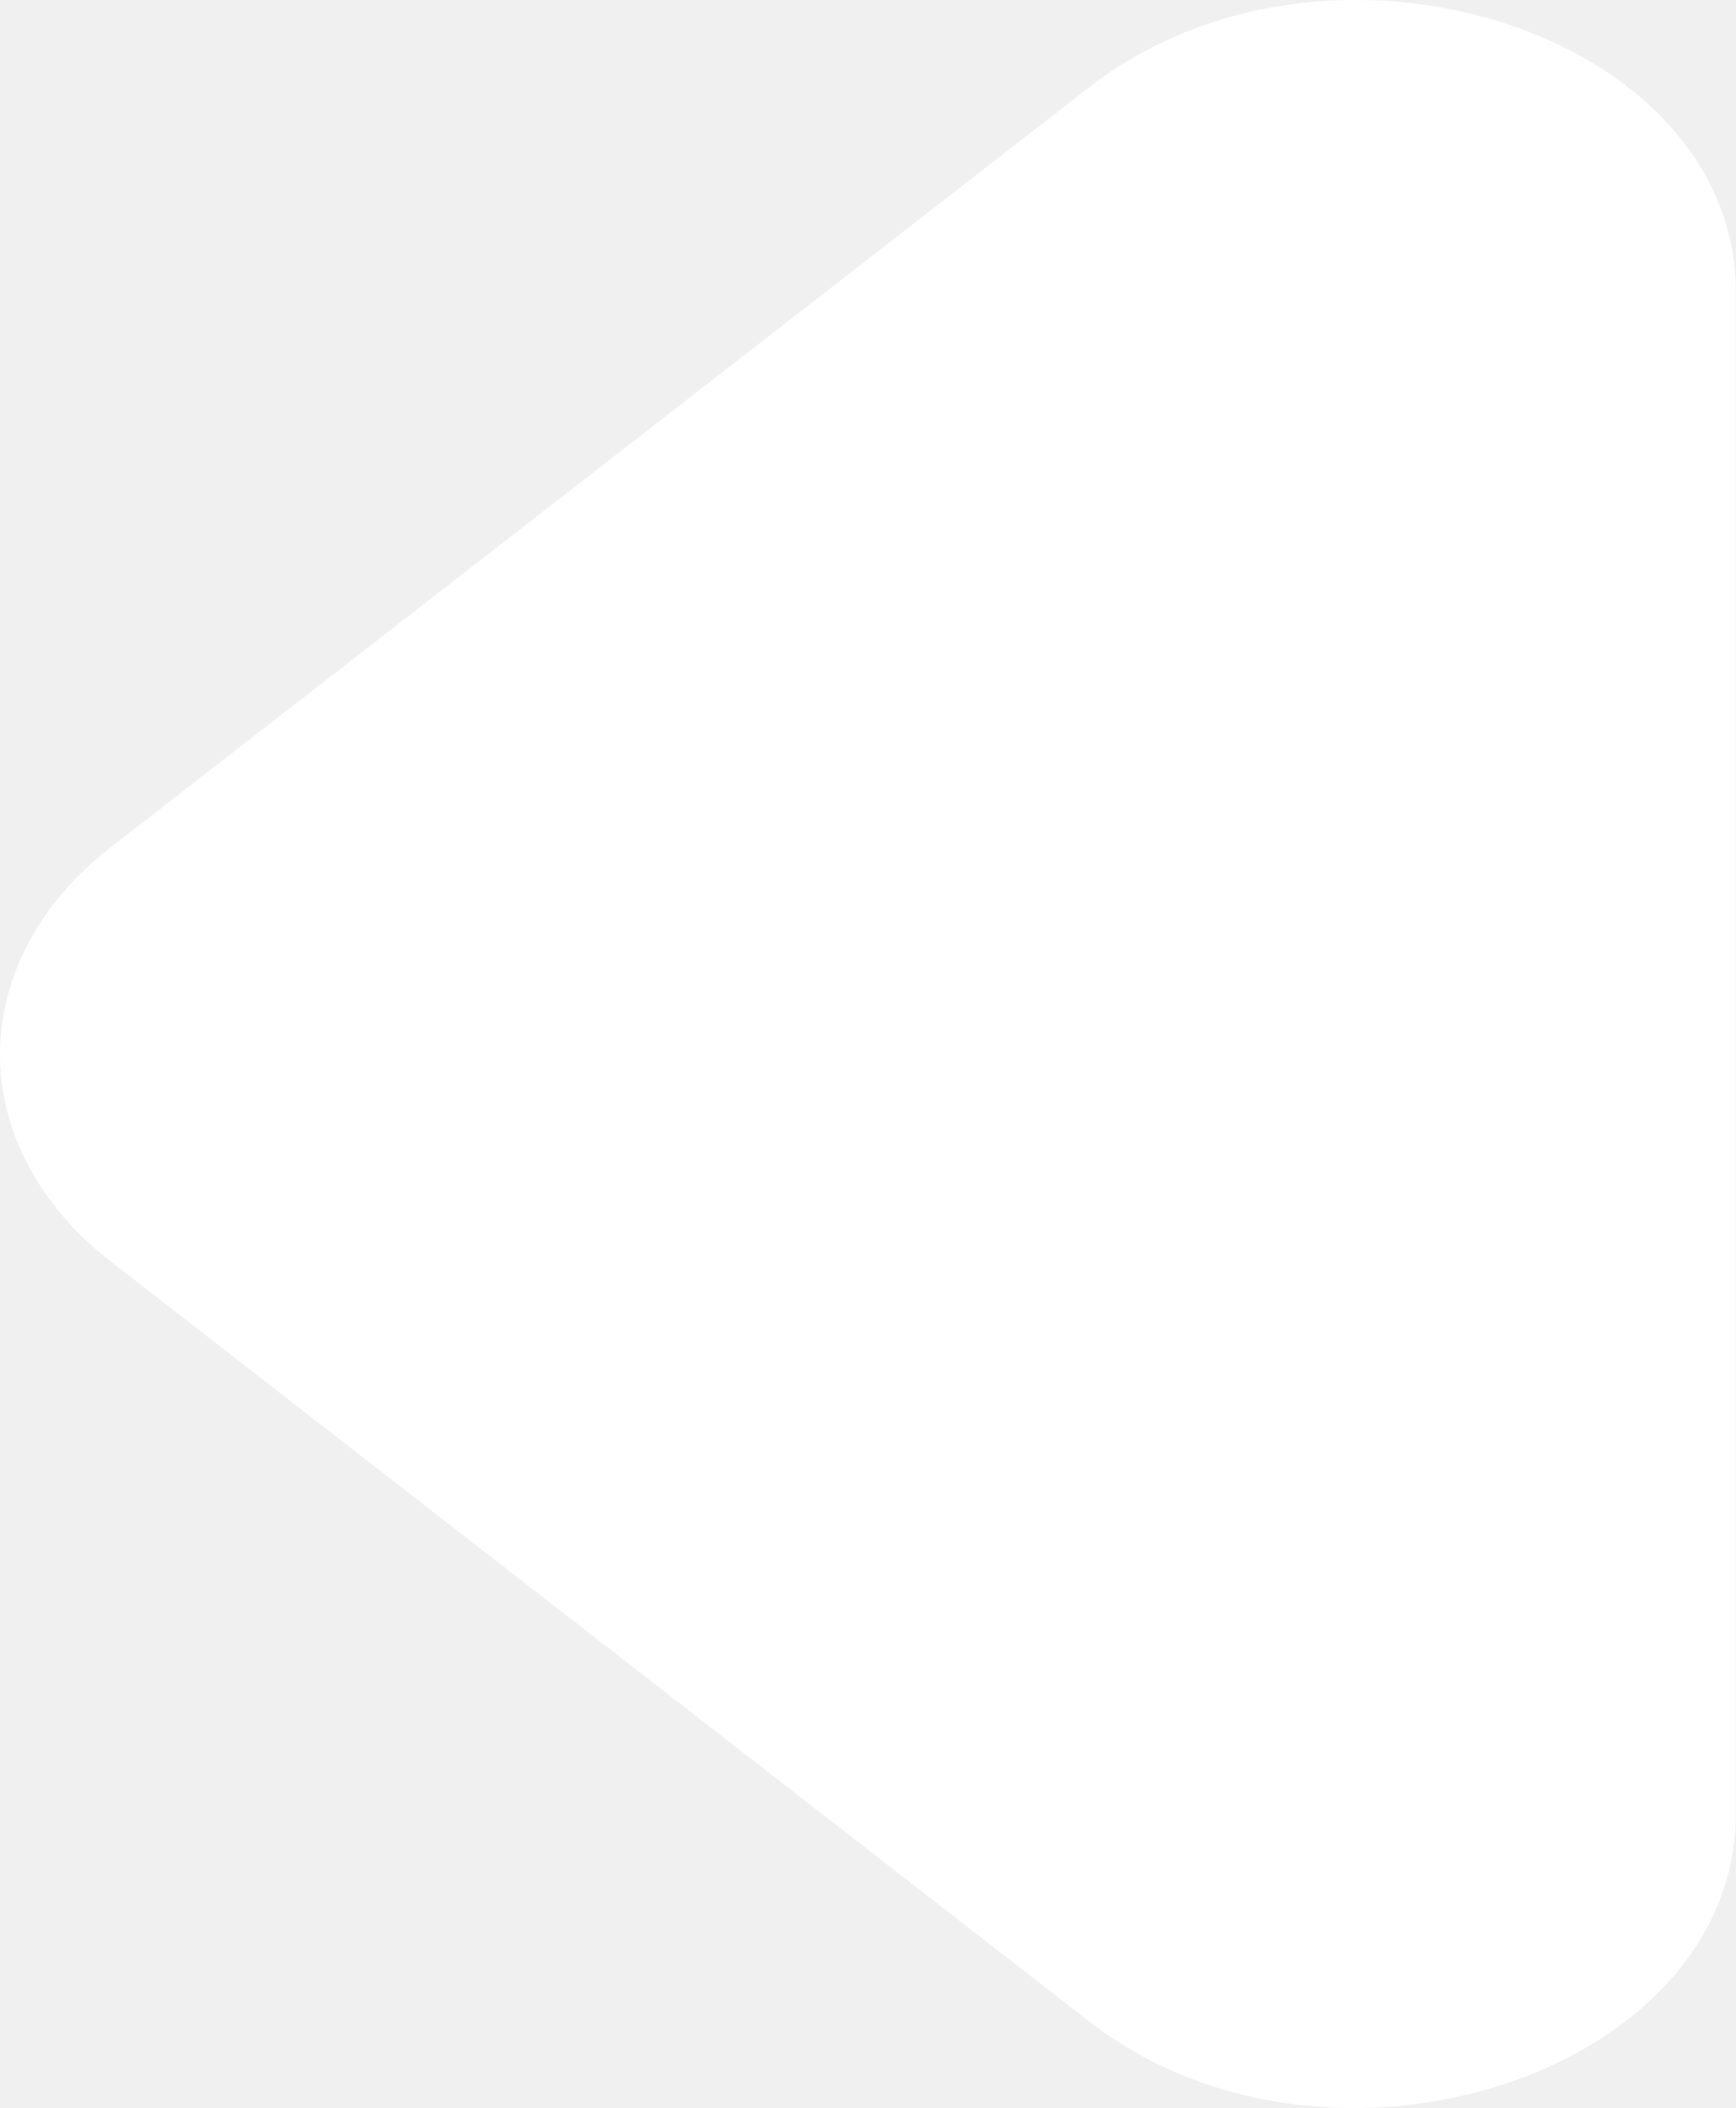
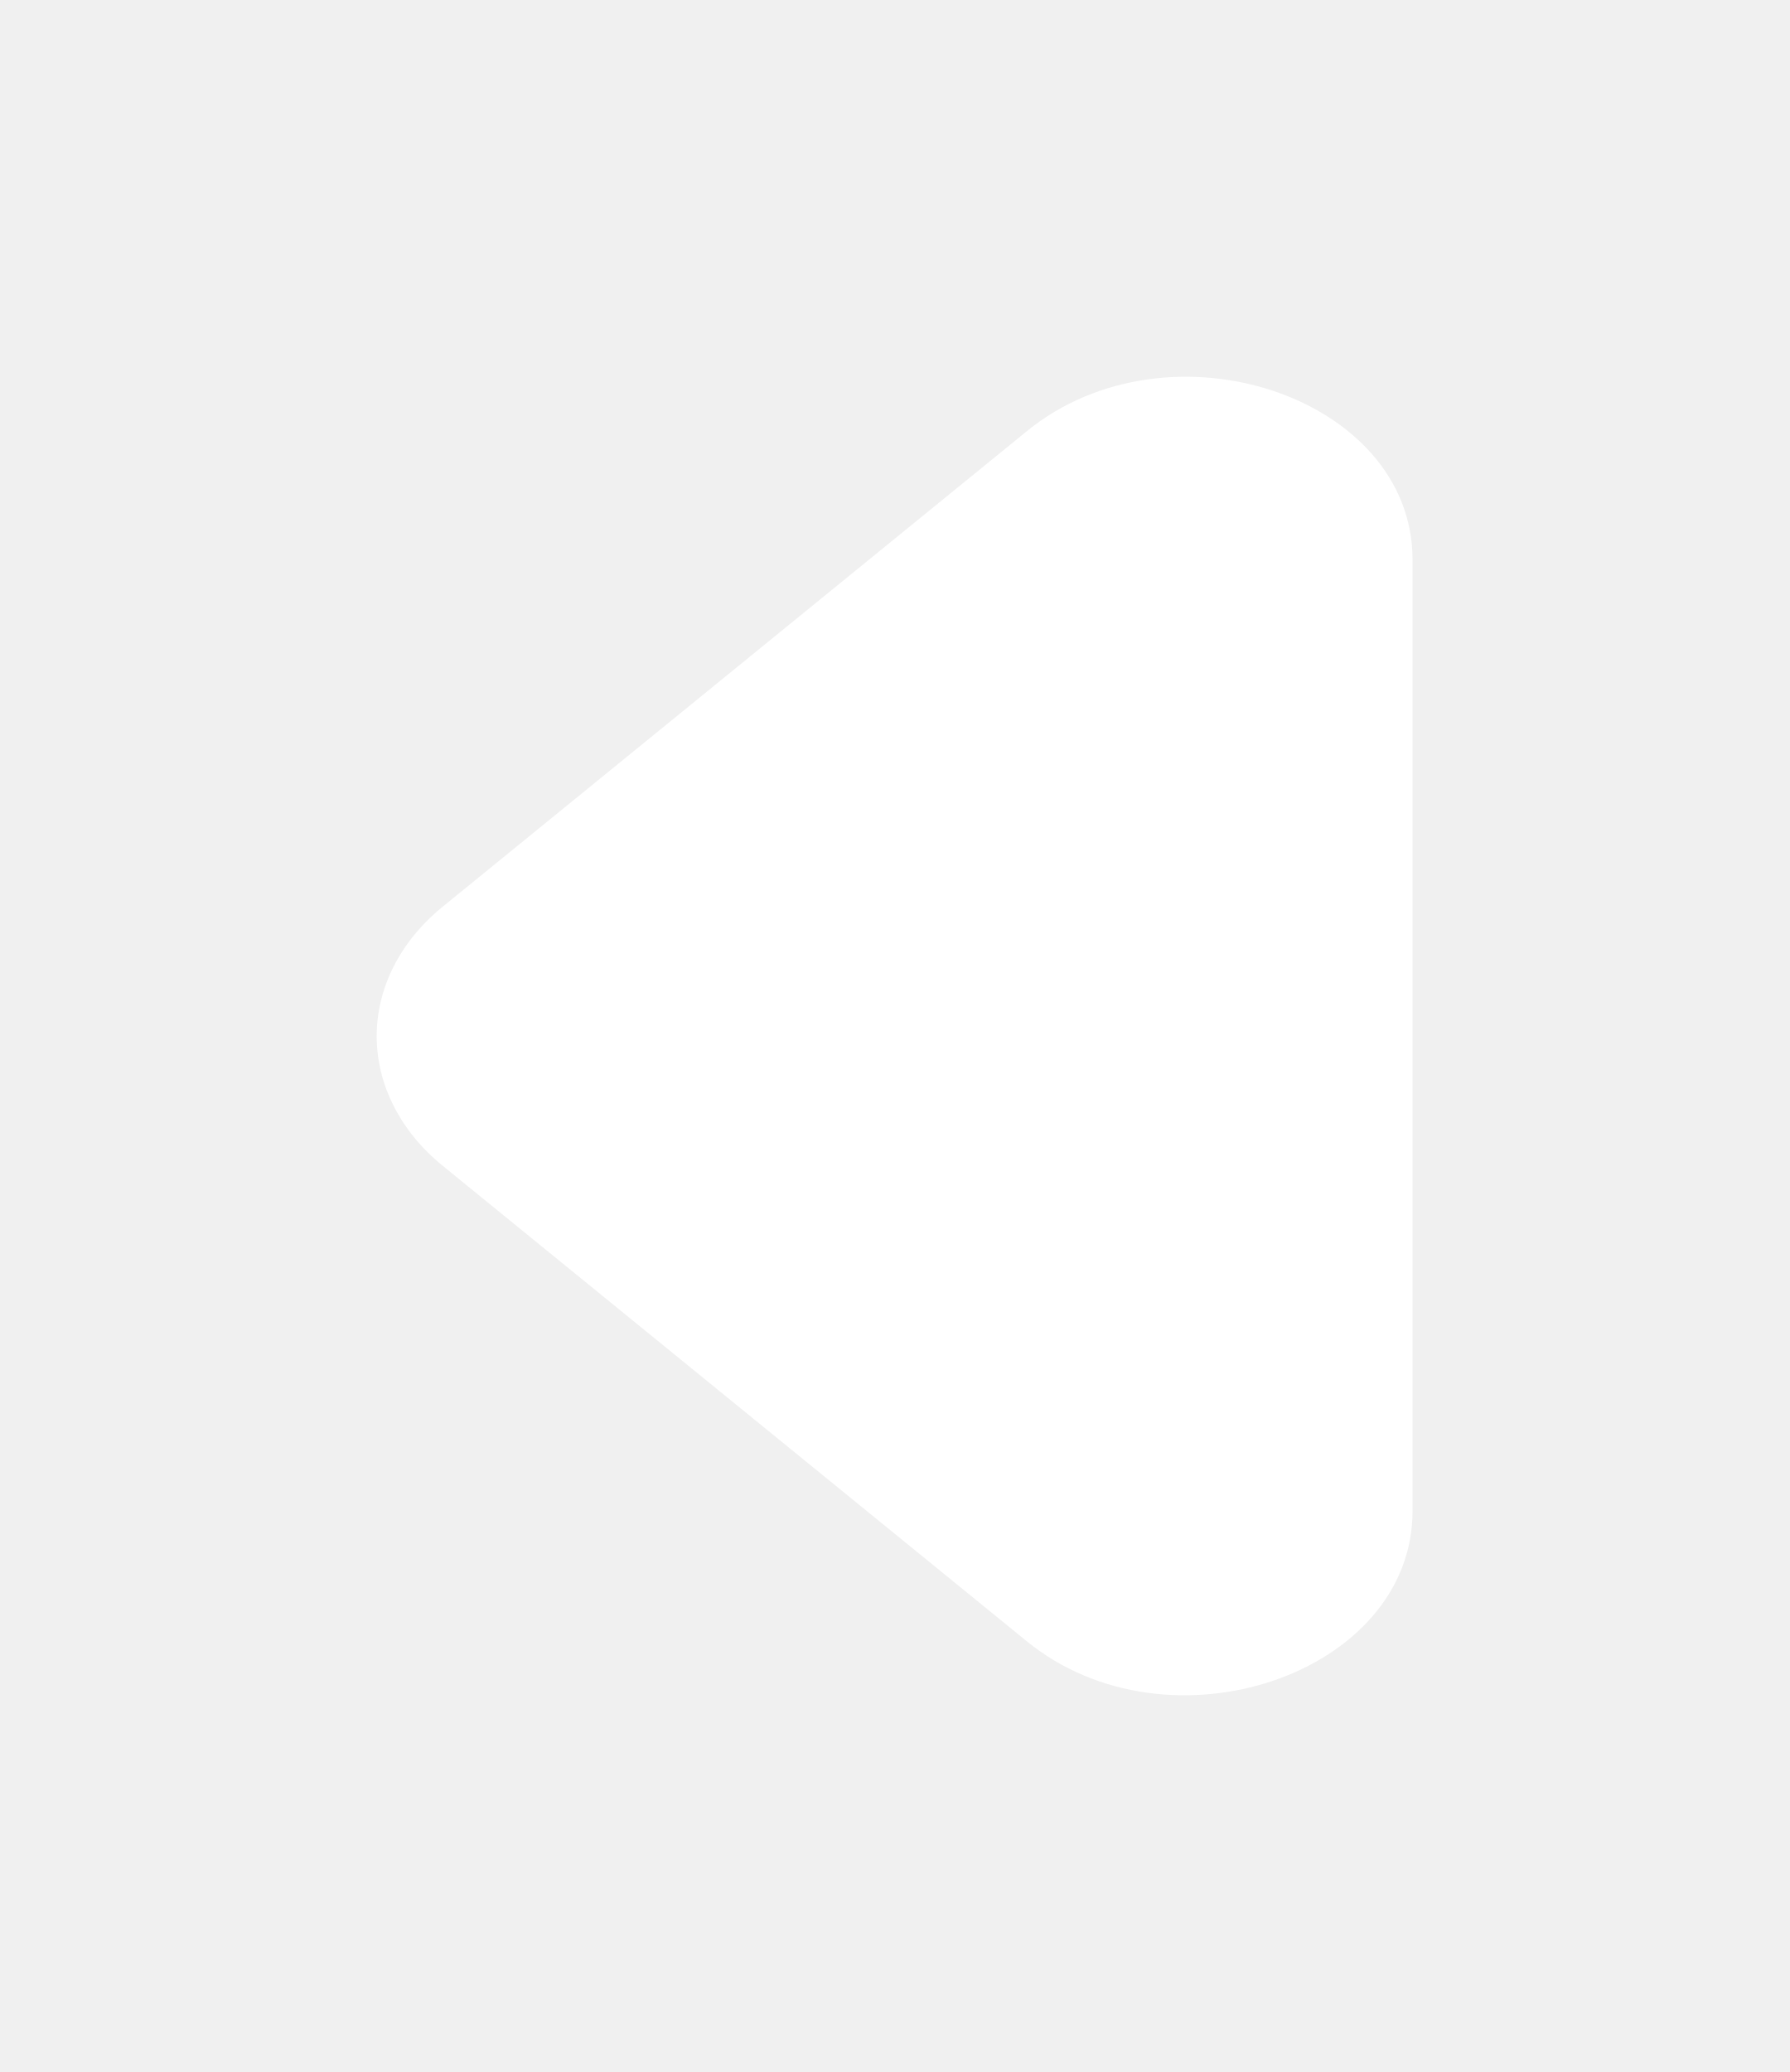
- <svg xmlns="http://www.w3.org/2000/svg" width="14" height="17" viewBox="0 0 14 17" fill="none">
-   <path d="M8.787 0.702L0.892 6.834C0.609 7.053 0.385 7.313 0.232 7.599C0.079 7.886 0 8.193 0 8.503C0 8.813 0.079 9.12 0.232 9.406C0.385 9.693 0.609 9.953 0.892 10.172L8.787 16.304C10.708 17.796 14 16.73 14 14.623V2.359C14 0.252 10.708 -0.79 8.787 0.702Z" fill="white" />
+ <svg xmlns="http://www.w3.org/2000/svg" width="19" height="22" viewBox="0 0 19 22" fill="none">
+   <path d="M10.904 4.578L4.7 9.628C4.478 9.808 4.302 10.023 4.182 10.258C4.062 10.494 4 10.747 4 11.002C4 11.258 4.062 11.511 4.182 11.746C4.302 11.982 4.478 12.197 4.7 12.377L10.904 17.427C12.413 18.655 15 17.778 15 16.043V5.943C15 4.208 12.413 3.35 10.904 4.578Z" fill="white" />
</svg>
